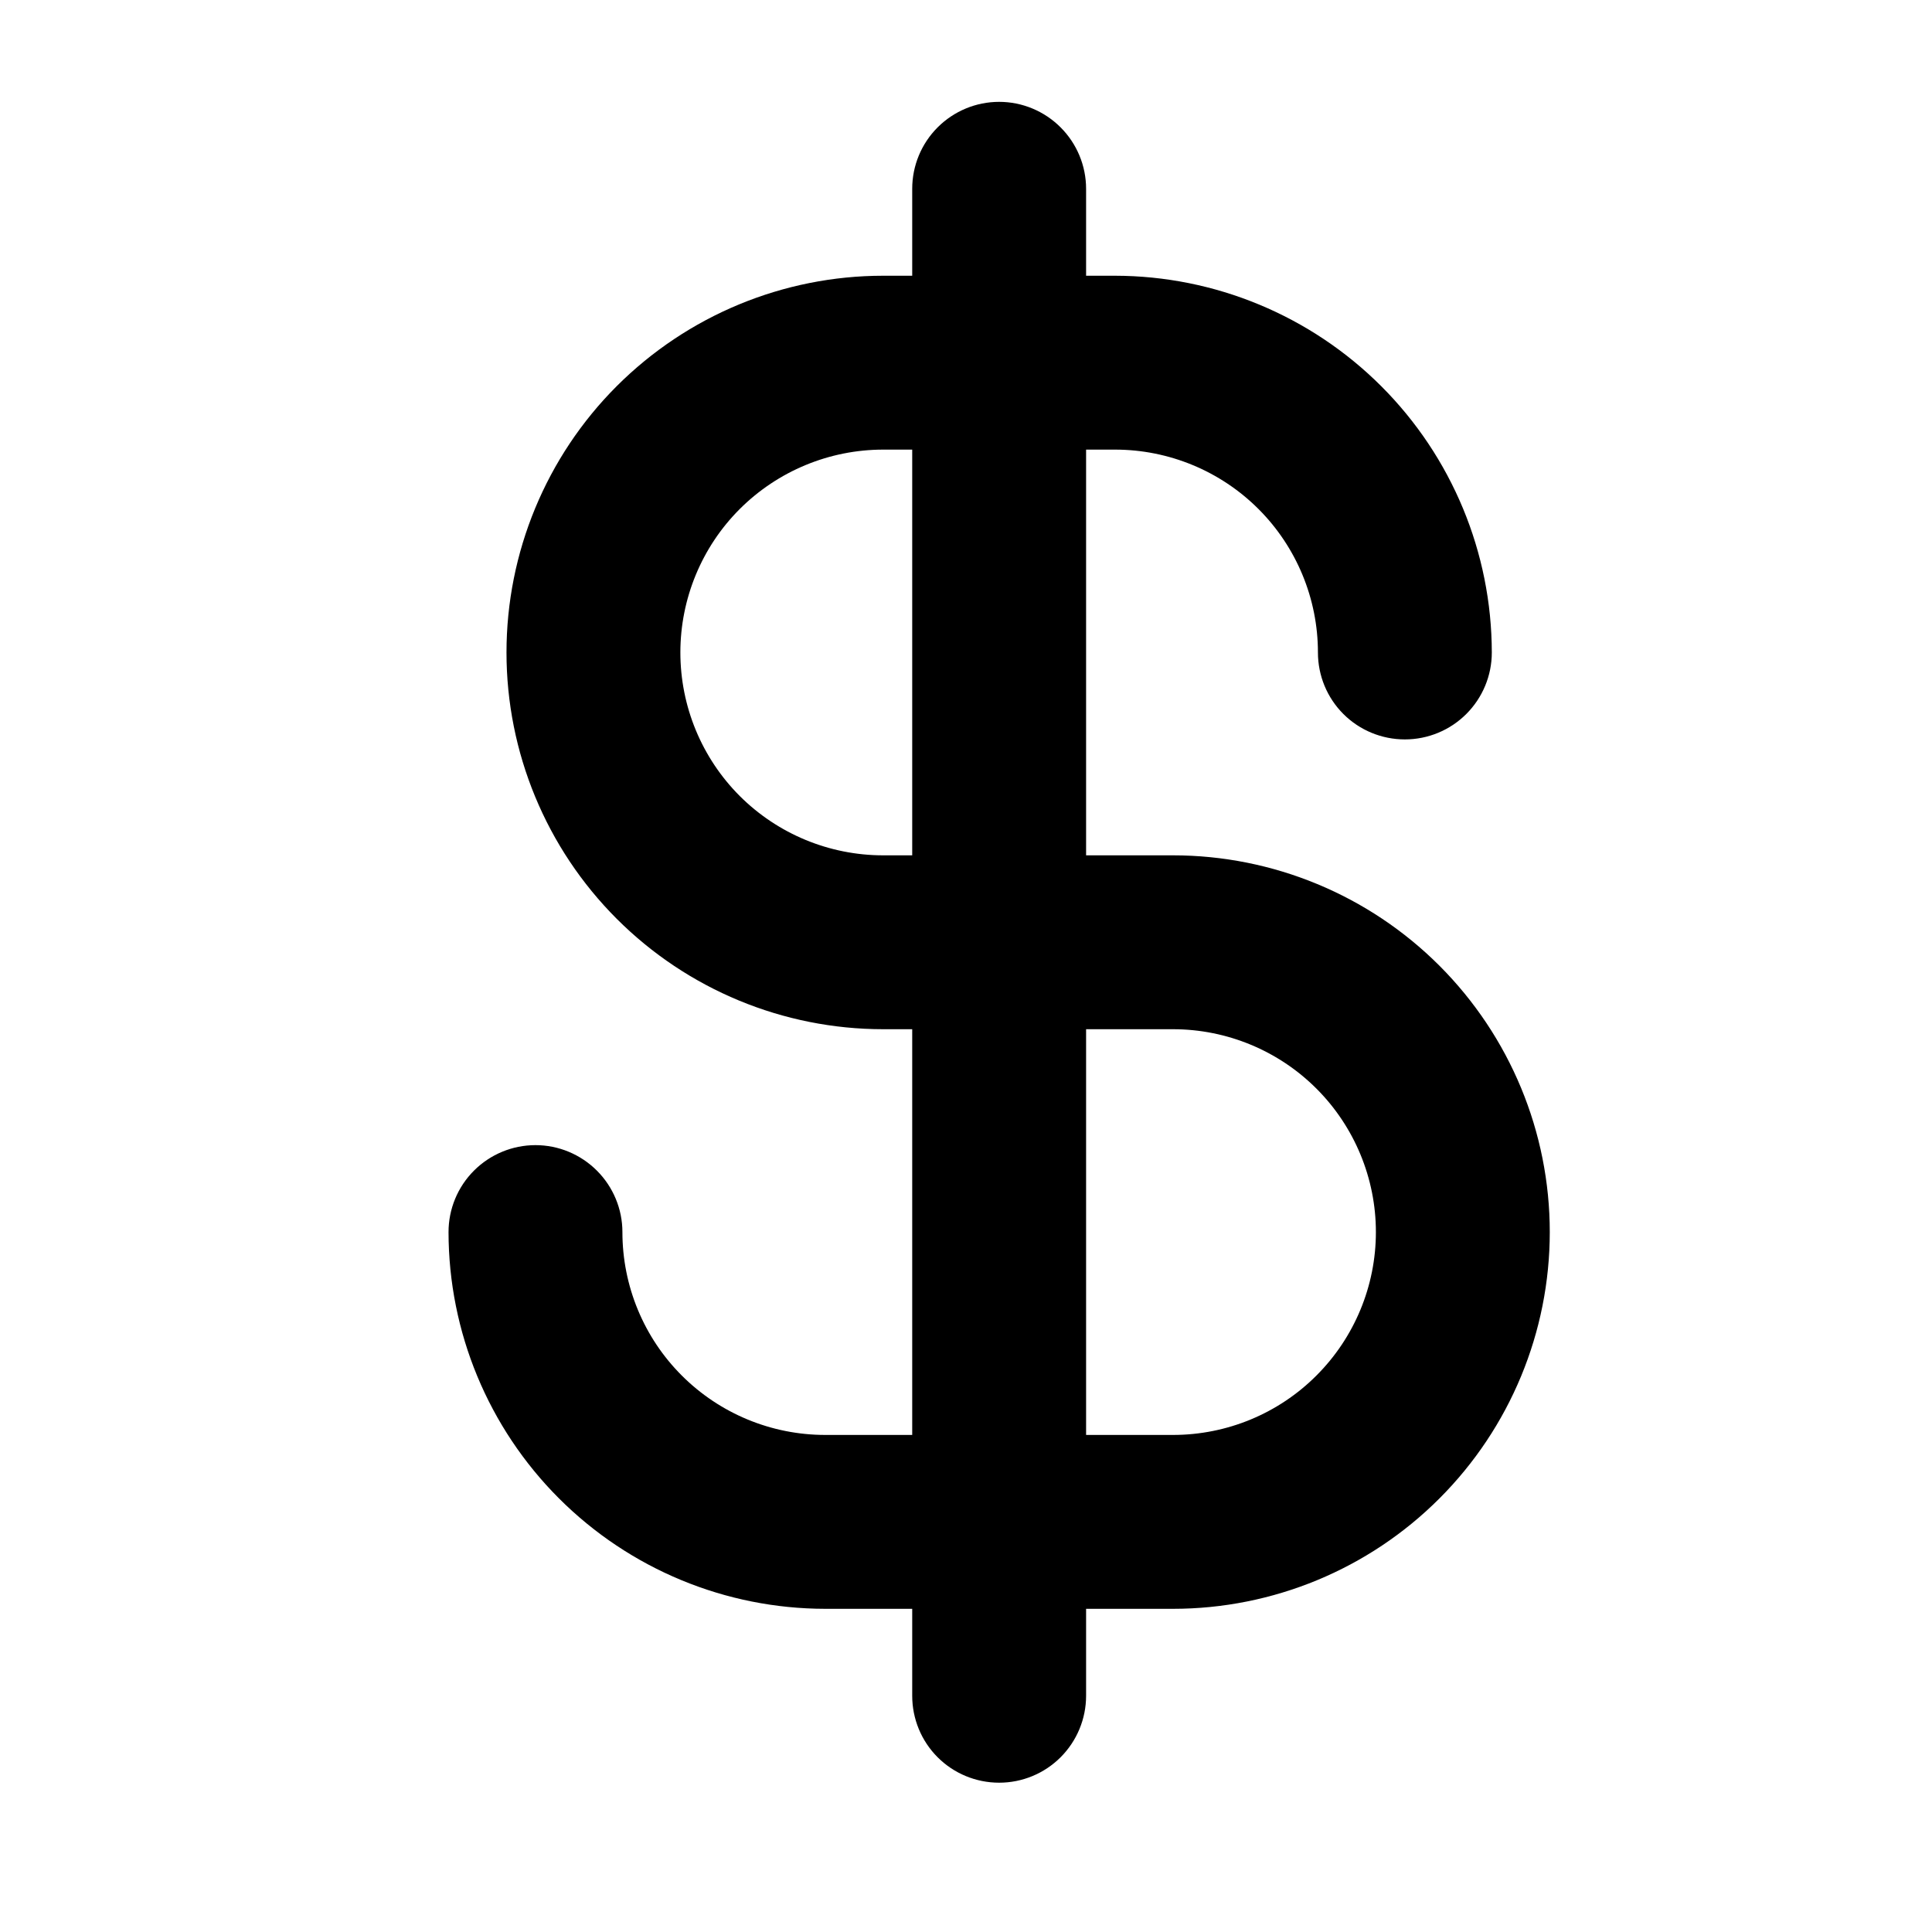
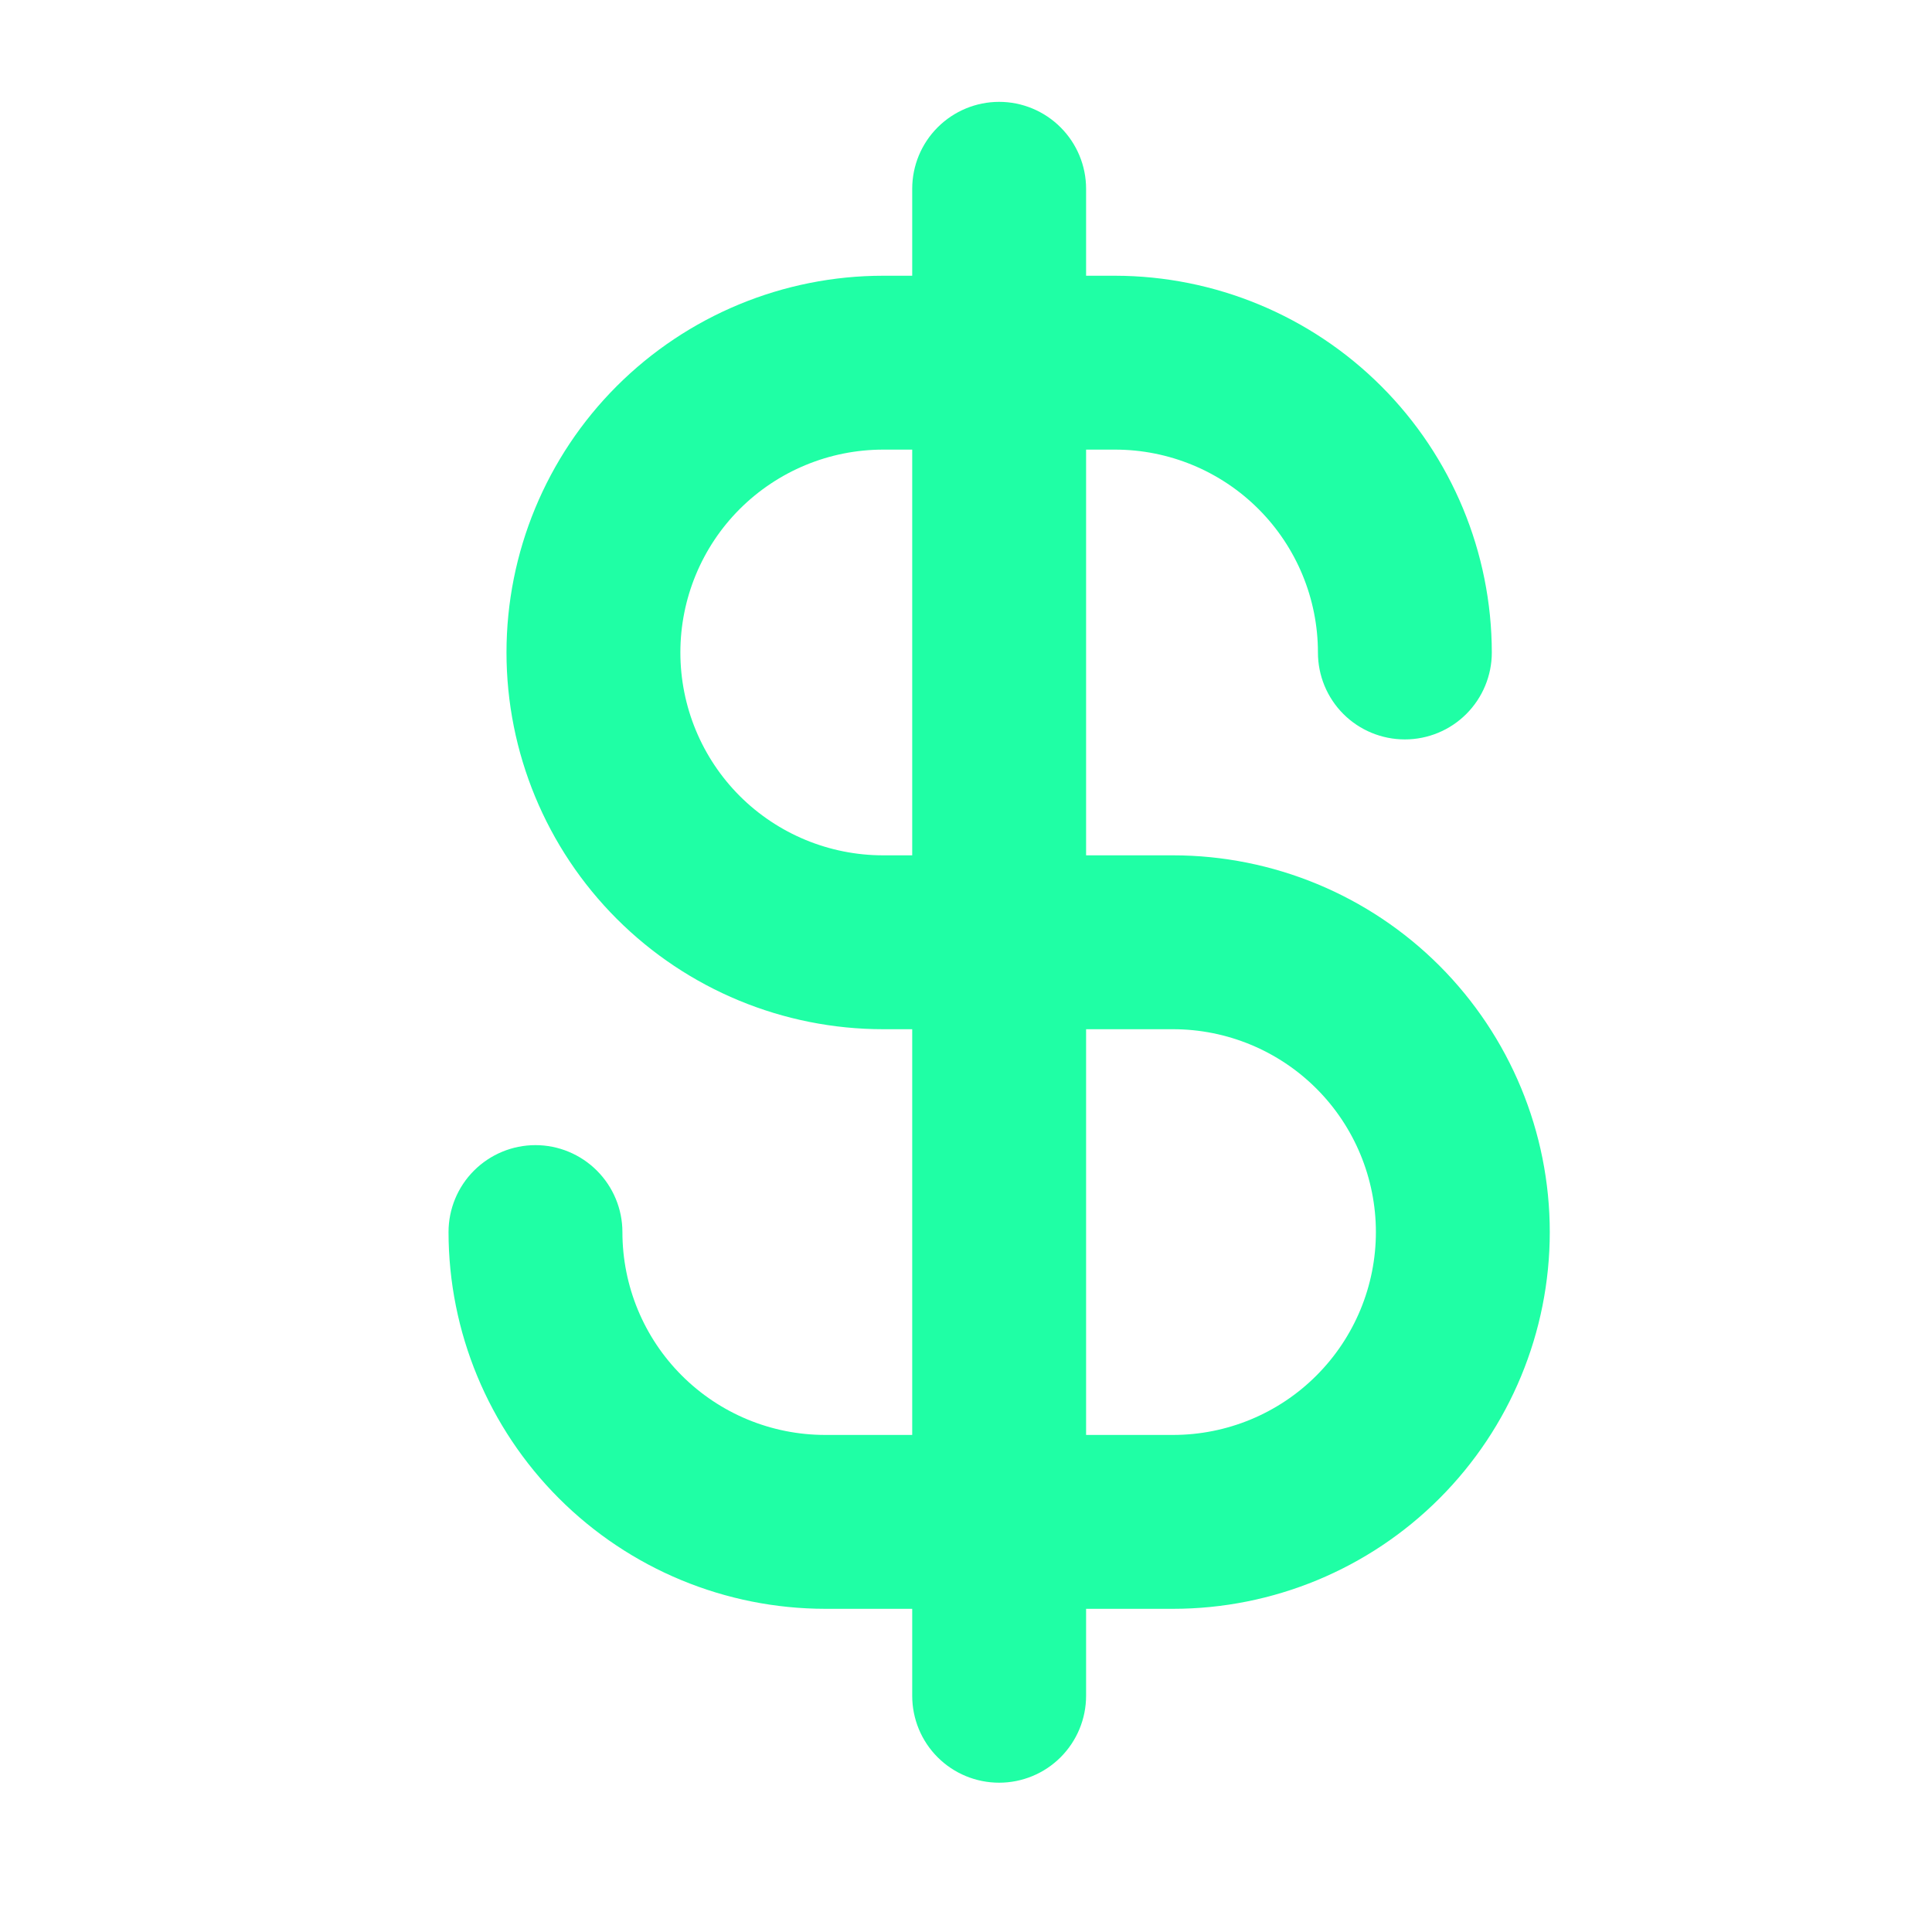
<svg xmlns="http://www.w3.org/2000/svg" width="25" height="25" viewBox="0 0 25 25" fill="none">
-   <path d="M15.179 11.068H14.054V5.818H14.429C15.125 5.818 15.793 6.095 16.285 6.587C16.777 7.079 17.054 7.747 17.054 8.443C17.054 8.742 17.172 9.028 17.383 9.239C17.594 9.45 17.88 9.568 18.179 9.568C18.477 9.568 18.763 9.45 18.974 9.239C19.185 9.028 19.304 8.742 19.304 8.443C19.302 7.151 18.788 5.912 17.874 4.998C16.96 4.084 15.721 3.57 14.429 3.568H14.054V2.443C14.054 2.145 13.935 1.859 13.724 1.648C13.513 1.437 13.227 1.318 12.929 1.318C12.63 1.318 12.344 1.437 12.133 1.648C11.922 1.859 11.804 2.145 11.804 2.443V3.568H11.429C10.136 3.568 8.896 4.082 7.981 4.996C7.067 5.91 6.554 7.15 6.554 8.443C6.554 9.736 7.067 10.976 7.981 11.89C8.896 12.805 10.136 13.318 11.429 13.318H11.804V18.568H10.679C9.982 18.568 9.315 18.292 8.822 17.799C8.33 17.307 8.054 16.64 8.054 15.943C8.054 15.645 7.935 15.359 7.724 15.148C7.513 14.937 7.227 14.818 6.929 14.818C6.63 14.818 6.344 14.937 6.133 15.148C5.922 15.359 5.804 15.645 5.804 15.943C5.805 17.236 6.319 18.475 7.233 19.389C8.147 20.303 9.386 20.817 10.679 20.818H11.804V21.943C11.804 22.242 11.922 22.528 12.133 22.739C12.344 22.95 12.63 23.068 12.929 23.068C13.227 23.068 13.513 22.95 13.724 22.739C13.935 22.528 14.054 22.242 14.054 21.943V20.818H15.179C16.471 20.818 17.712 20.305 18.626 19.39C19.54 18.476 20.054 17.236 20.054 15.943C20.054 14.65 19.54 13.411 18.626 12.496C17.712 11.582 16.471 11.068 15.179 11.068ZM11.429 11.068C10.732 11.068 10.065 10.792 9.572 10.3C9.08 9.807 8.804 9.14 8.804 8.443C8.804 7.747 9.08 7.079 9.572 6.587C10.065 6.095 10.732 5.818 11.429 5.818H11.804V11.068H11.429ZM15.179 18.568H14.054V13.318H15.179C15.875 13.318 16.543 13.595 17.035 14.087C17.527 14.579 17.804 15.247 17.804 15.943C17.804 16.64 17.527 17.307 17.035 17.799C16.543 18.292 15.875 18.568 15.179 18.568Z" fill="black" />
+   <path d="M15.179 11.068H14.054V5.818H14.429C15.125 5.818 15.793 6.095 16.285 6.587C16.777 7.079 17.054 7.747 17.054 8.443C17.054 8.742 17.172 9.028 17.383 9.239C17.594 9.45 17.88 9.568 18.179 9.568C18.477 9.568 18.763 9.45 18.974 9.239C19.185 9.028 19.304 8.742 19.304 8.443C19.302 7.151 18.788 5.912 17.874 4.998C16.96 4.084 15.721 3.57 14.429 3.568H14.054V2.443C14.054 2.145 13.935 1.859 13.724 1.648C13.513 1.437 13.227 1.318 12.929 1.318C12.63 1.318 12.344 1.437 12.133 1.648C11.922 1.859 11.804 2.145 11.804 2.443V3.568H11.429C10.136 3.568 8.896 4.082 7.981 4.996C7.067 5.91 6.554 7.15 6.554 8.443C6.554 9.736 7.067 10.976 7.981 11.89C8.896 12.805 10.136 13.318 11.429 13.318H11.804V18.568H10.679C9.982 18.568 9.315 18.292 8.822 17.799C8.33 17.307 8.054 16.64 8.054 15.943C8.054 15.645 7.935 15.359 7.724 15.148C7.513 14.937 7.227 14.818 6.929 14.818C6.63 14.818 6.344 14.937 6.133 15.148C5.922 15.359 5.804 15.645 5.804 15.943C5.805 17.236 6.319 18.475 7.233 19.389C8.147 20.303 9.386 20.817 10.679 20.818H11.804V21.943C11.804 22.242 11.922 22.528 12.133 22.739C12.344 22.95 12.63 23.068 12.929 23.068C13.227 23.068 13.513 22.95 13.724 22.739C13.935 22.528 14.054 22.242 14.054 21.943V20.818H15.179C16.471 20.818 17.712 20.305 18.626 19.39C19.54 18.476 20.054 17.236 20.054 15.943C20.054 14.65 19.54 13.411 18.626 12.496C17.712 11.582 16.471 11.068 15.179 11.068ZM11.429 11.068C10.732 11.068 10.065 10.792 9.572 10.3C9.08 9.807 8.804 9.14 8.804 8.443C8.804 7.747 9.08 7.079 9.572 6.587C10.065 6.095 10.732 5.818 11.429 5.818H11.804V11.068H11.429ZM15.179 18.568H14.054V13.318H15.179C15.875 13.318 16.543 13.595 17.035 14.087C17.527 14.579 17.804 15.247 17.804 15.943C17.804 16.64 17.527 17.307 17.035 17.799C16.543 18.292 15.875 18.568 15.179 18.568Z" fill="#1fffa5" />
</svg>
